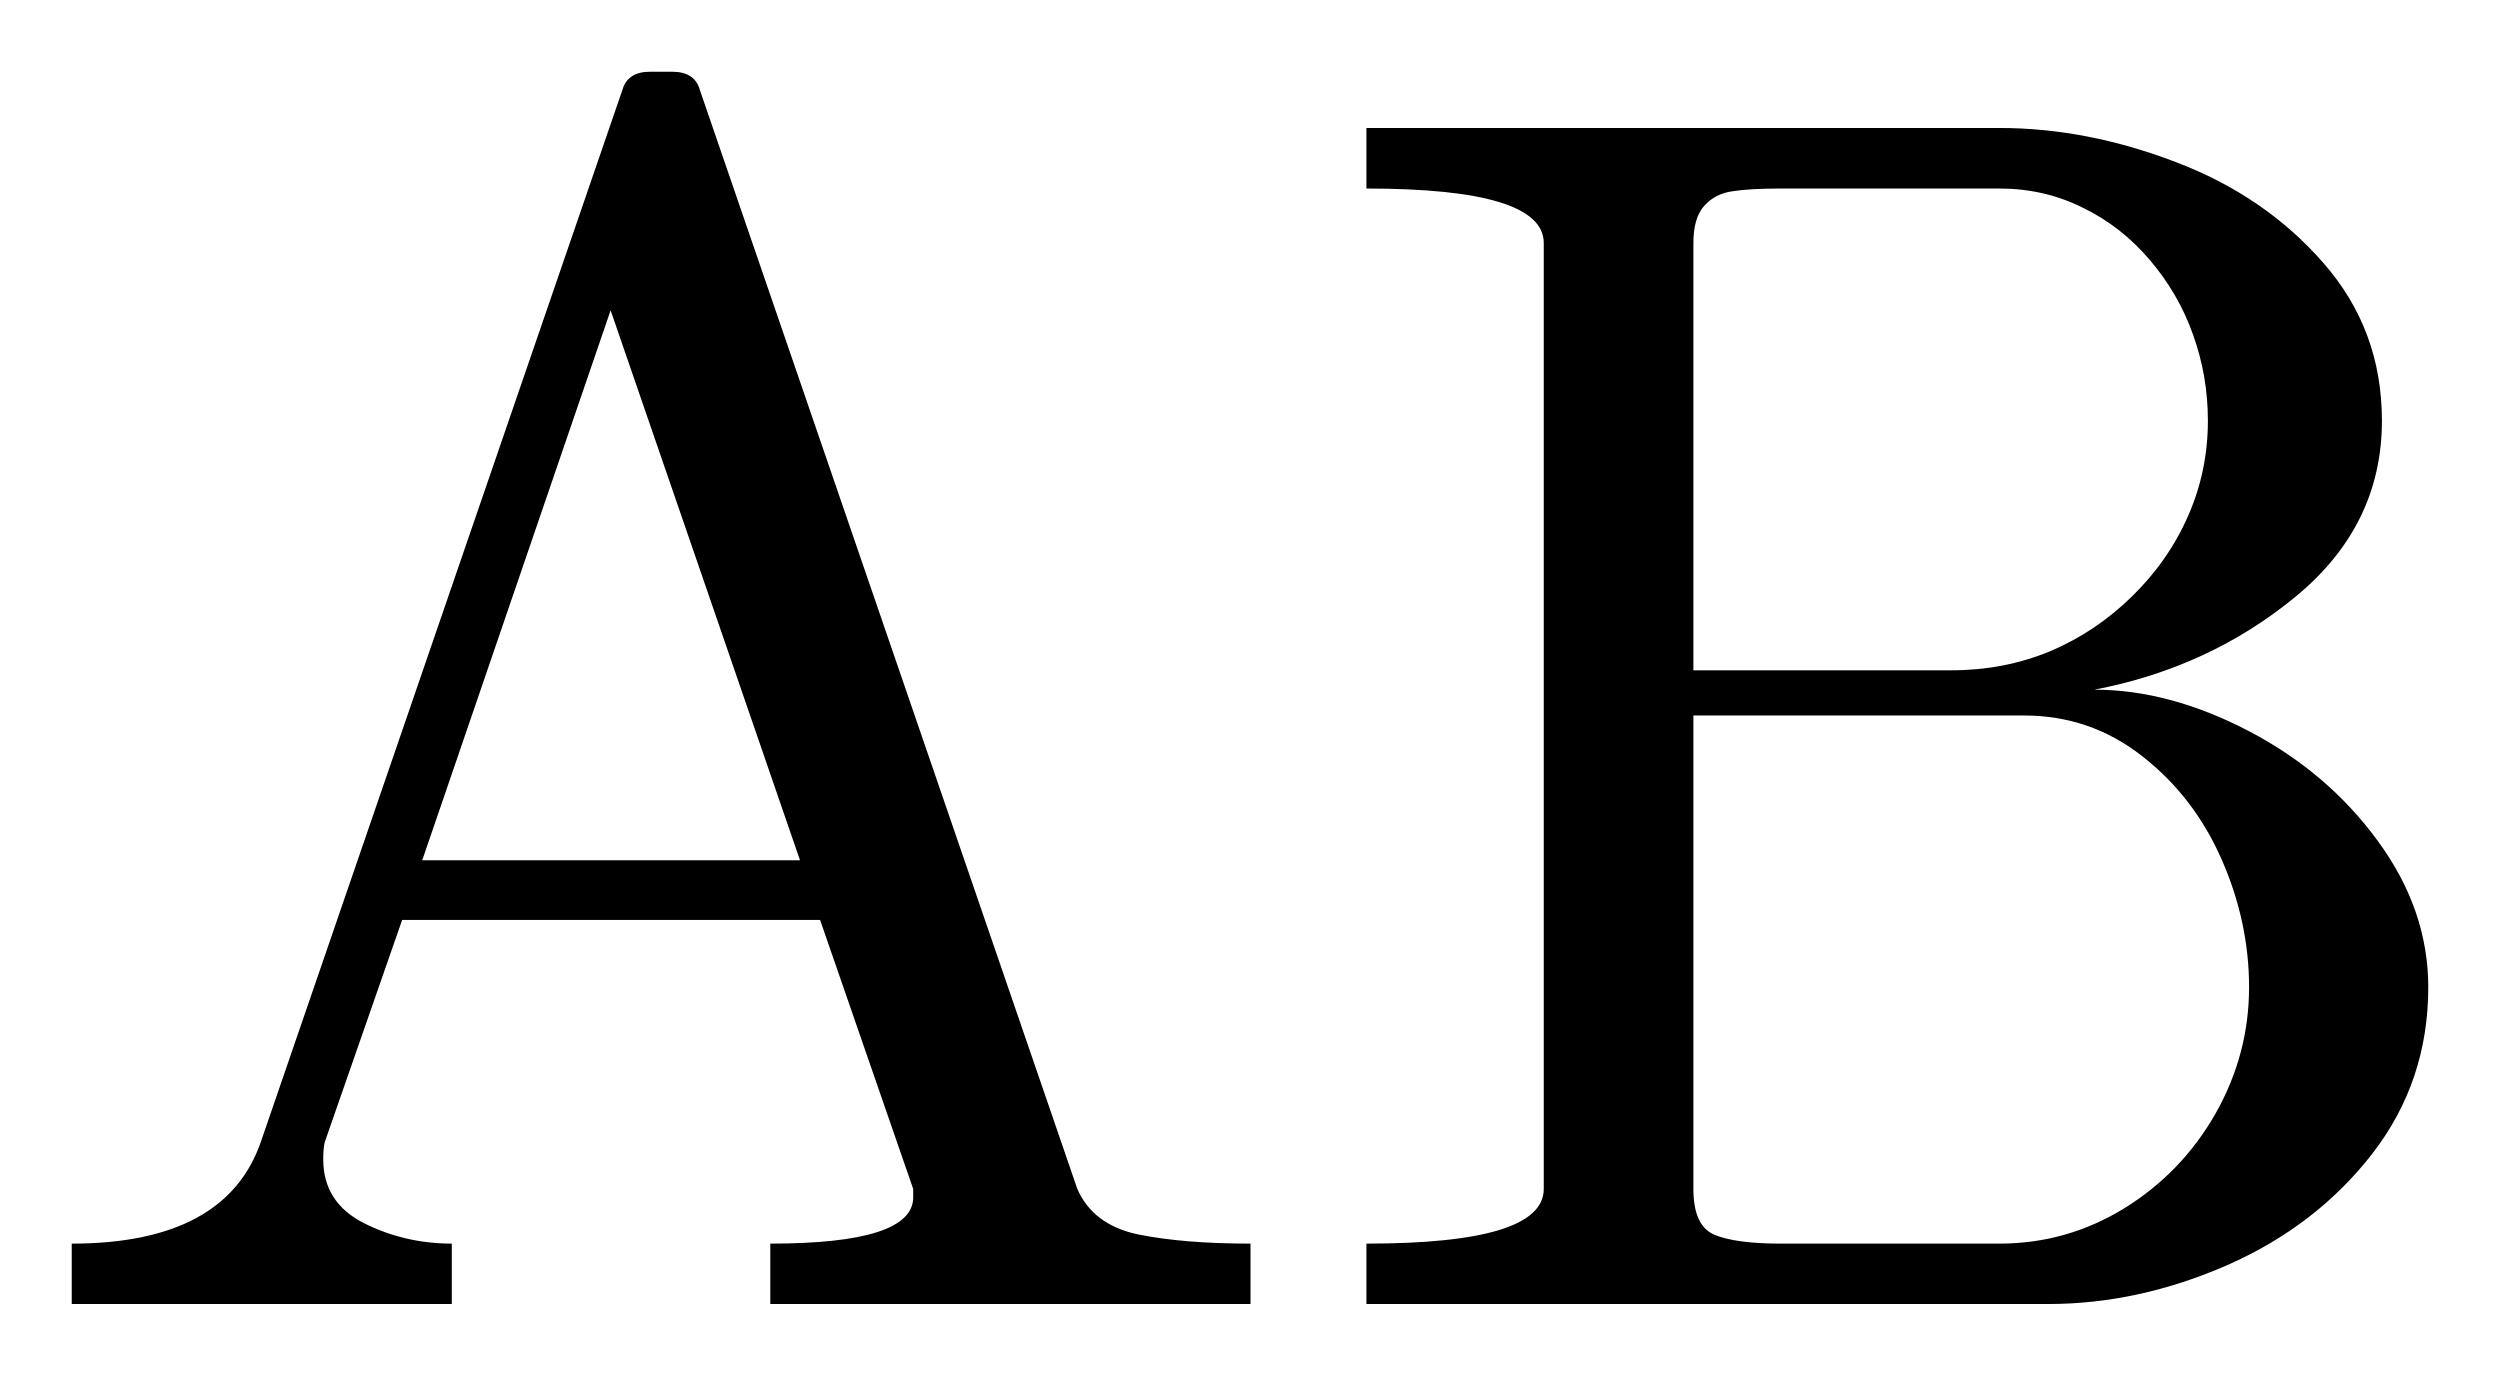
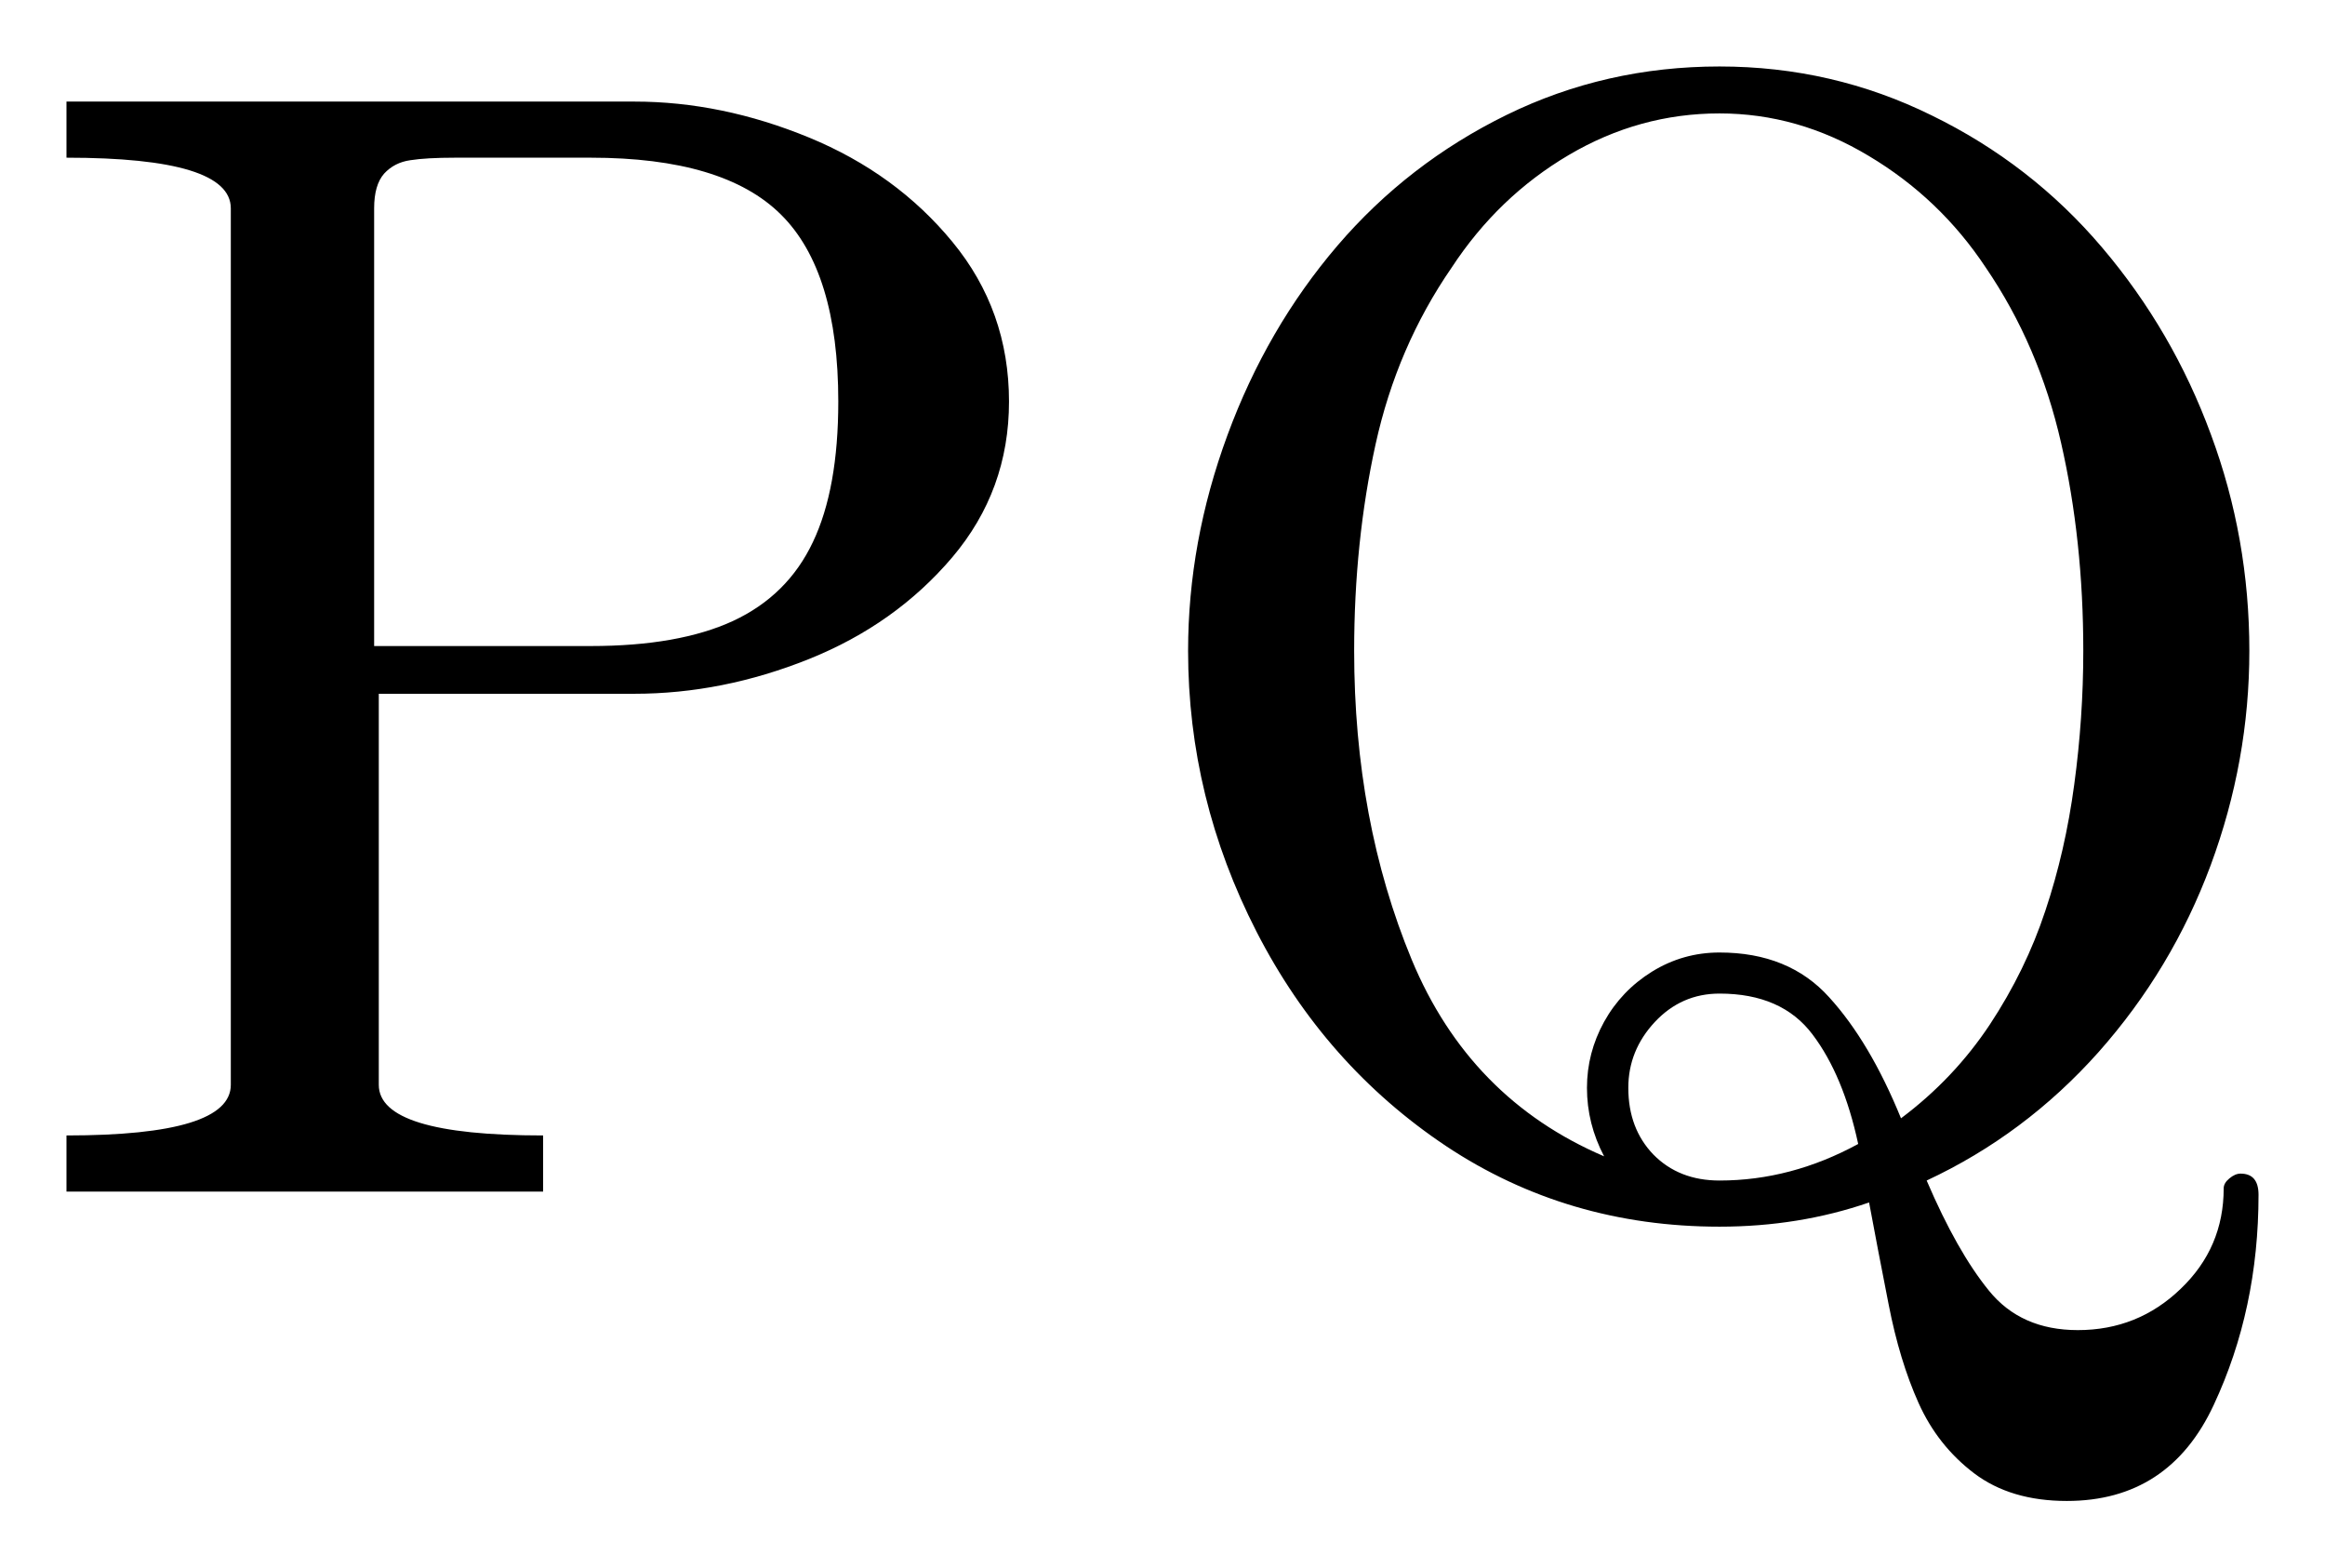
- <svg xmlns="http://www.w3.org/2000/svg" width="17.425pt" height="9.589pt" viewBox="0 0 17.425 9.589" version="1.1">
+ <svg xmlns="http://www.w3.org/2000/svg" width="17.487pt" height="11.789pt" viewBox="0 0 17.487 11.789" version="1.1">
  <defs>
    <style type="text/css">*{stroke-linejoin: round; stroke-linecap: butt}</style>
  </defs>
  <g id="figure_1">
    <g id="patch_1">
-       <path d="M 0 9.589  L 17.425 9.589  L 17.425 0  L 0 0  L 0 9.589  z " style="fill: none; opacity: 0" />
+       <path d="M 0 11.789  L 17.487 11.789  L 17.487 0  L 0 0  L 0 11.789  z " style="fill: none; opacity: 0" />
    </g>
    <g id="axes_1">
      <g id="patch_2">
-         <path d="M 0.5 9.089  L 0.5 8.668  Q 1.573 8.668 1.818 7.959  L 4.338 0.627  Q 4.374 0.5 4.531 0.5  L 4.685 0.5  Q 4.843 0.5 4.878 0.627  L 7.509 8.287  Q 7.619 8.538 7.933 8.604  Q 8.248 8.668 8.716 8.668  L 8.716 9.089  L 5.369 9.089  L 5.369 8.668  Q 6.365 8.668 6.365 8.345  L 6.365 8.287  L 5.716 6.412  L 2.803 6.412  L 2.264 7.959  Q 2.253 8 2.253 8.081  Q 2.253 8.381 2.536 8.525  Q 2.821 8.668 3.149 8.668  L 3.149 9.089  L 0.5 9.089  z M 2.943 5.996  L 5.576 5.996  L 4.256 2.163  L 2.943 5.996  z M 9.524 9.089  L 9.524 8.668  Q 10.76 8.668 10.76 8.287  L 10.76 1.694  Q 10.76 1.314 9.524 1.314  L 9.524 0.892  L 13.936 0.892  Q 14.546 0.892 15.166 1.13  Q 15.787 1.366 16.194 1.833  Q 16.602 2.298 16.602 2.932  Q 16.602 3.663 16.001 4.158  Q 15.401 4.653 14.598 4.807  Q 15.119 4.807 15.671 5.094  Q 16.222 5.381 16.573 5.861  Q 16.925 6.341 16.925 6.881  Q 16.925 7.537 16.535 8.041  Q 16.145 8.544 15.524 8.818  Q 14.904 9.089 14.276 9.089  L 9.524 9.089  z M 11.803 8.287  Q 11.803 8.544 11.949 8.606  Q 12.097 8.668 12.412 8.668  L 13.936 8.668  Q 14.405 8.668 14.806 8.422  Q 15.207 8.174 15.442 7.762  Q 15.676 7.349 15.676 6.881  Q 15.676 6.423 15.483 5.986  Q 15.29 5.549 14.928 5.268  Q 14.568 4.987 14.107 4.987  L 11.803 4.987  L 11.803 8.287  z M 11.803 4.672  L 13.602 4.672  Q 13.966 4.672 14.285 4.541  Q 14.604 4.407 14.859 4.158  Q 15.114 3.909 15.251 3.596  Q 15.389 3.283 15.389 2.932  Q 15.389 2.621 15.286 2.334  Q 15.185 2.047 14.984 1.812  Q 14.786 1.578 14.516 1.447  Q 14.248 1.314 13.936 1.314  L 12.412 1.314  Q 12.196 1.314 12.076 1.333  Q 11.956 1.349 11.879 1.434  Q 11.803 1.518 11.803 1.694  L 11.803 4.672  z " clip-path="url(#p8d313c57a5)" />
+         <path d="M 0.5 8.962  L 0.5 8.54  Q 1.736 8.54 1.736 8.159  L 1.736 1.567  Q 1.736 1.186 0.5 1.186  L 0.5 0.764  L 4.771 0.764  Q 5.428 0.764 6.084 1.034  Q 6.74 1.304 7.164 1.82  Q 7.589 2.336 7.589 3.02  Q 7.589 3.688 7.162 4.192  Q 6.734 4.696 6.084 4.957  Q 5.433 5.218 4.771 5.218  L 2.849 5.218  L 2.849 8.159  Q 2.849 8.54 4.085 8.54  L 4.085 8.962  L 0.5 8.962  z M 2.814 4.859  L 4.443 4.859  Q 5.105 4.859 5.514 4.67  Q 5.924 4.479 6.114 4.077  Q 6.305 3.676 6.305 3.02  Q 6.305 2.041 5.874 1.614  Q 5.444 1.186 4.443 1.186  L 3.423 1.186  Q 3.206 1.186 3.086 1.205  Q 2.966 1.222 2.889 1.306  Q 2.814 1.391 2.814 1.567  L 2.814 4.859  z M 12.933 9.226  Q 11.79 9.226 10.878 8.621  Q 9.967 8.013 9.451 7.008  Q 8.936 6.003 8.936 4.895  Q 8.936 4.076 9.232 3.273  Q 9.528 2.469 10.059 1.848  Q 10.59 1.228 11.332 0.864  Q 12.076 0.5 12.933 0.5  Q 13.783 0.5 14.529 0.868  Q 15.277 1.233 15.81 1.861  Q 16.342 2.487 16.629 3.268  Q 16.918 4.046 16.918 4.895  Q 16.918 5.722 16.627 6.508  Q 16.336 7.291 15.783 7.914  Q 15.23 8.534 14.491 8.879  Q 14.72 9.414 14.96 9.708  Q 15.2 10.004 15.628 10.004  Q 16.08 10.004 16.402 9.693  Q 16.725 9.384 16.725 8.938  Q 16.725 8.898 16.768 8.863  Q 16.811 8.827 16.852 8.827  Q 16.987 8.827 16.987 8.986  Q 16.987 9.847 16.65 10.567  Q 16.314 11.289 15.545 11.289  Q 15.123 11.289 14.848 11.081  Q 14.574 10.873 14.43 10.552  Q 14.287 10.233 14.205 9.811  Q 14.122 9.389 14.058 9.044  Q 13.53 9.226 12.933 9.226  z M 12.933 8.879  Q 13.471 8.879 13.976 8.604  Q 13.865 8.088 13.633 7.781  Q 13.402 7.473 12.933 7.473  Q 12.646 7.473 12.446 7.687  Q 12.247 7.901 12.247 8.182  Q 12.247 8.488 12.436 8.684  Q 12.628 8.879 12.933 8.879  z M 11.936 8.182  Q 11.936 7.919 12.065 7.685  Q 12.195 7.451 12.425 7.308  Q 12.658 7.164 12.933 7.164  Q 13.455 7.164 13.758 7.501  Q 14.064 7.837 14.298 8.411  Q 14.696 8.113 14.966 7.706  Q 15.236 7.297 15.384 6.849  Q 15.534 6.401 15.601 5.9  Q 15.669 5.399 15.669 4.895  Q 15.669 4.062 15.502 3.331  Q 15.335 2.598 14.936 2.013  Q 14.591 1.492 14.056 1.173  Q 13.524 0.853 12.933 0.853  Q 12.33 0.853 11.799 1.166  Q 11.268 1.479 10.918 2.013  Q 10.507 2.609 10.346 3.342  Q 10.185 4.076 10.185 4.895  Q 10.185 6.172 10.618 7.218  Q 11.053 8.264 12.065 8.697  Q 11.936 8.452 11.936 8.182  z " clip-path="url(#p08a52ee445)" />
      </g>
    </g>
  </g>
  <defs>
-     <clipPath id="p8d313c57a5">
-       <rect x="0" y="0" width="17.425" height="9.589" />
+     <clipPath id="p08a52ee445">
+       <rect x="0" y="0" width="17.487" height="11.789" />
    </clipPath>
  </defs>
</svg>
